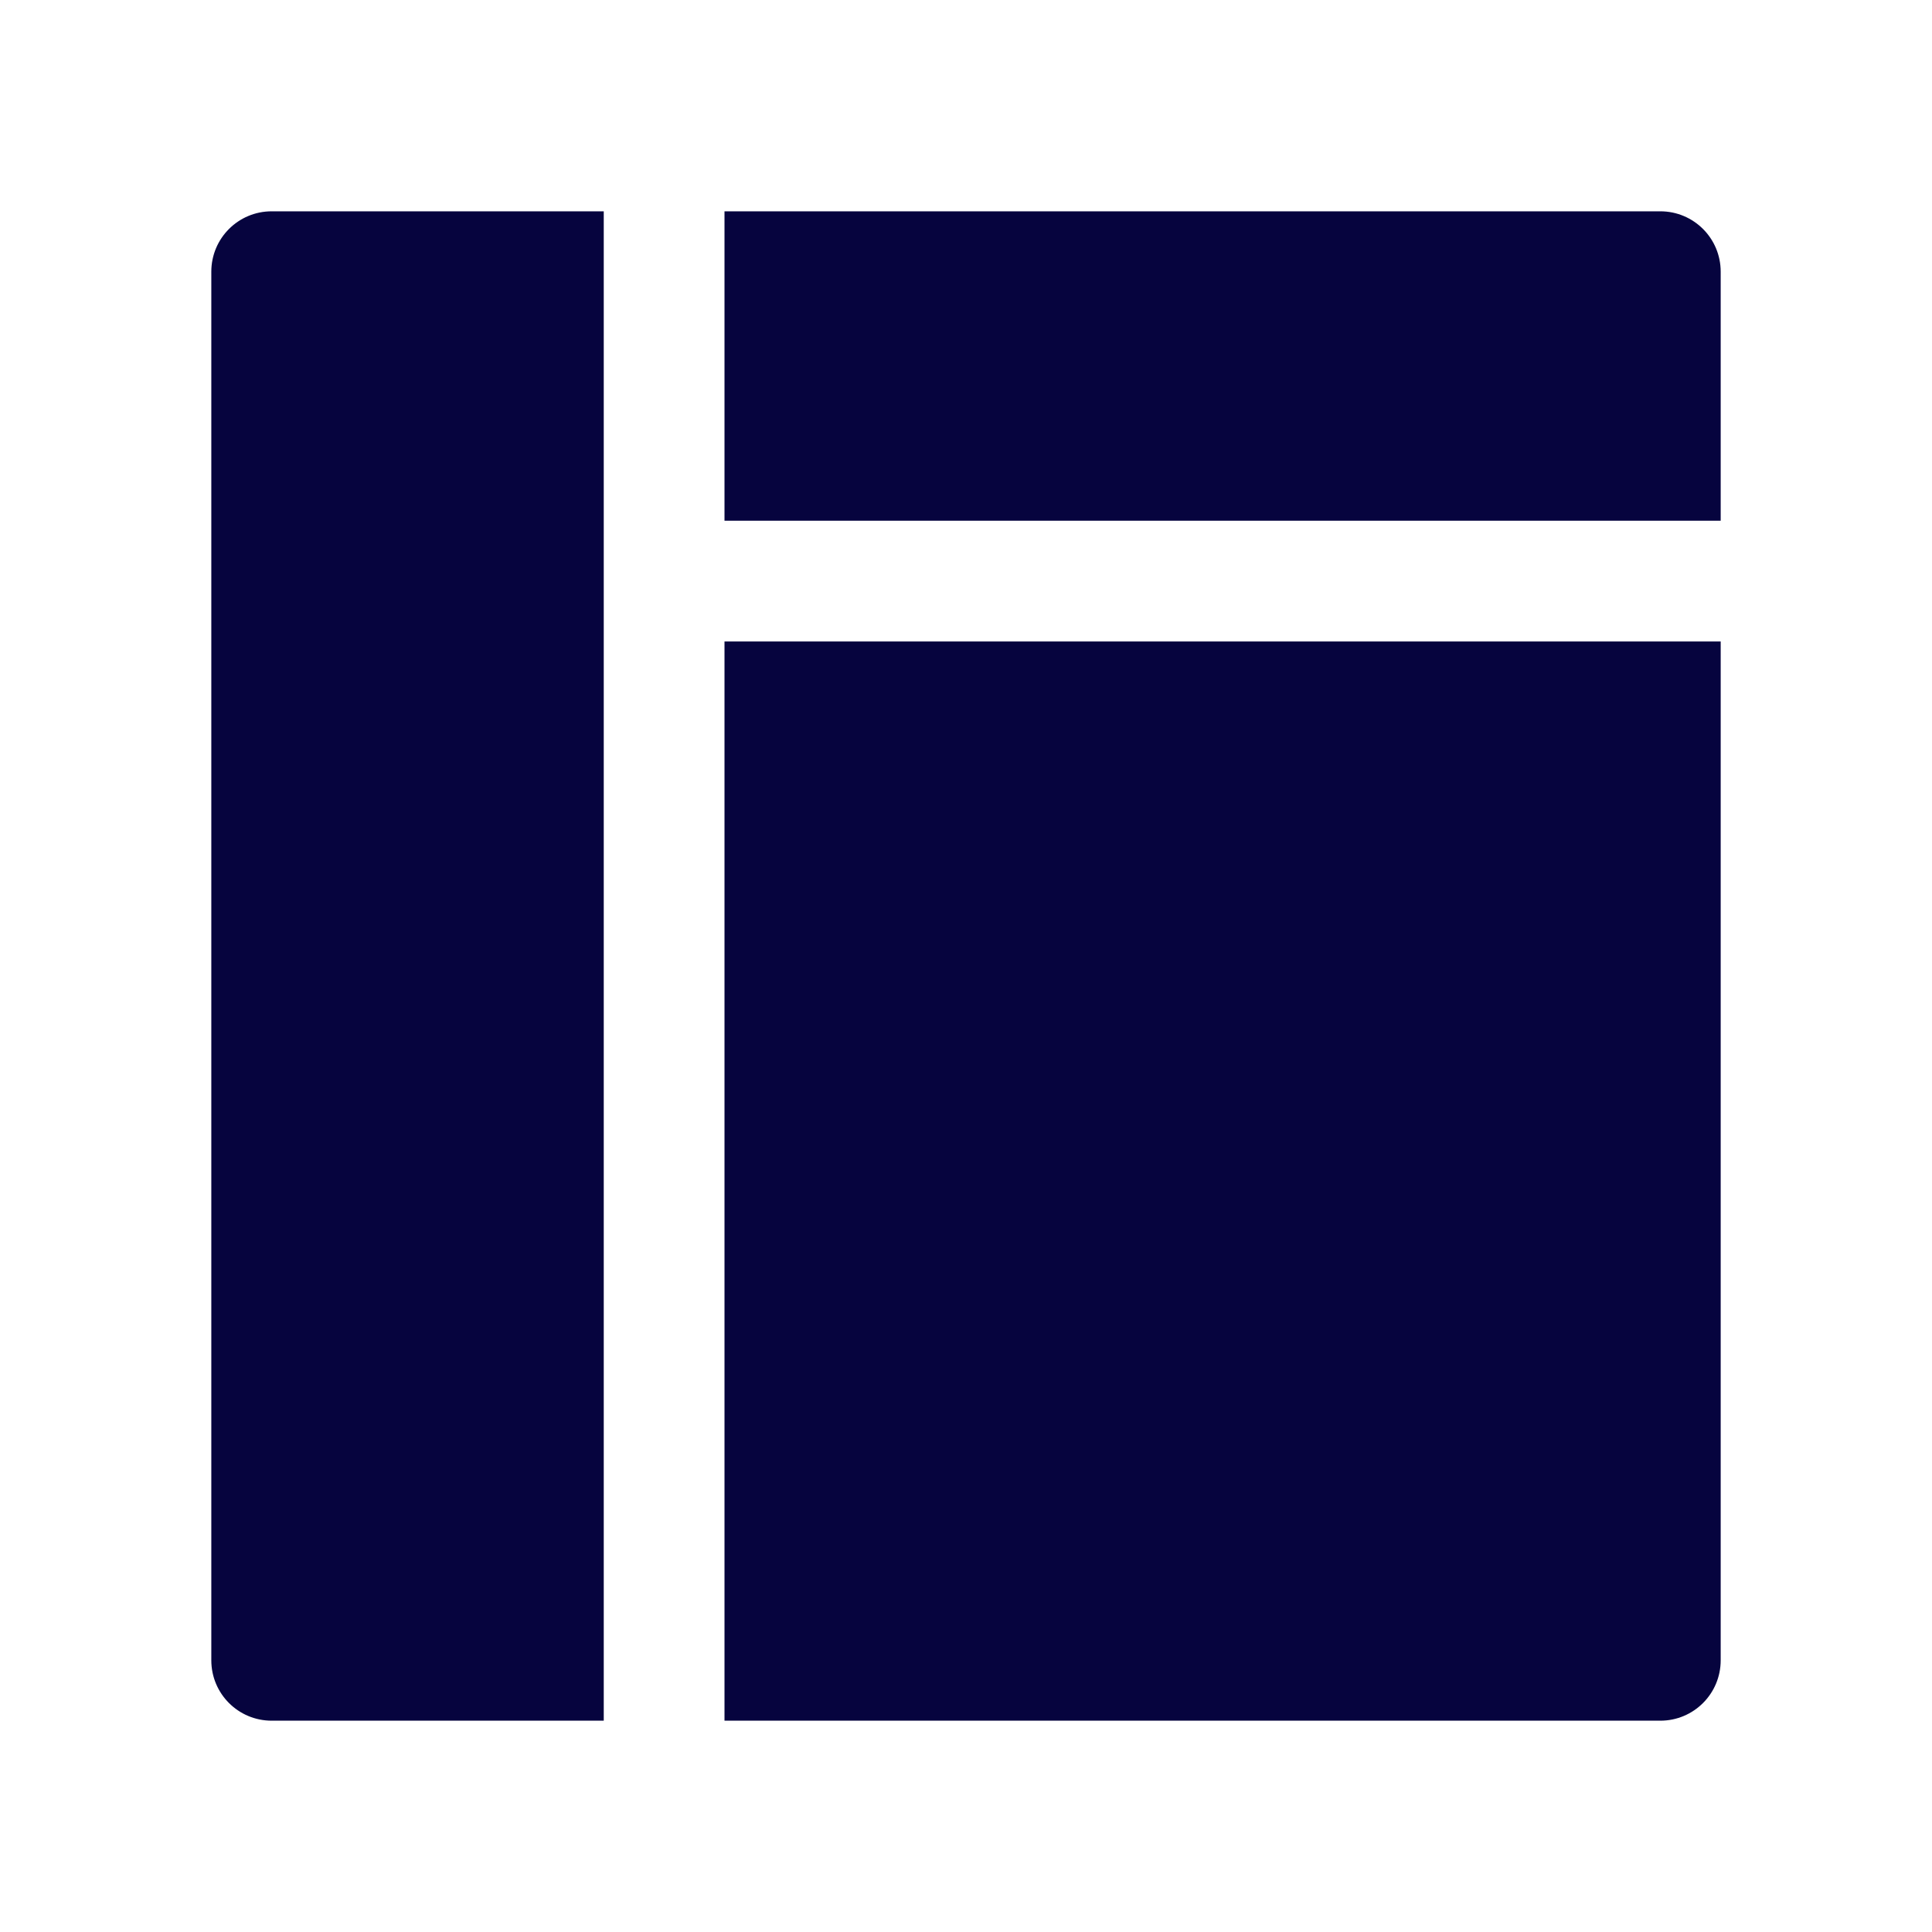
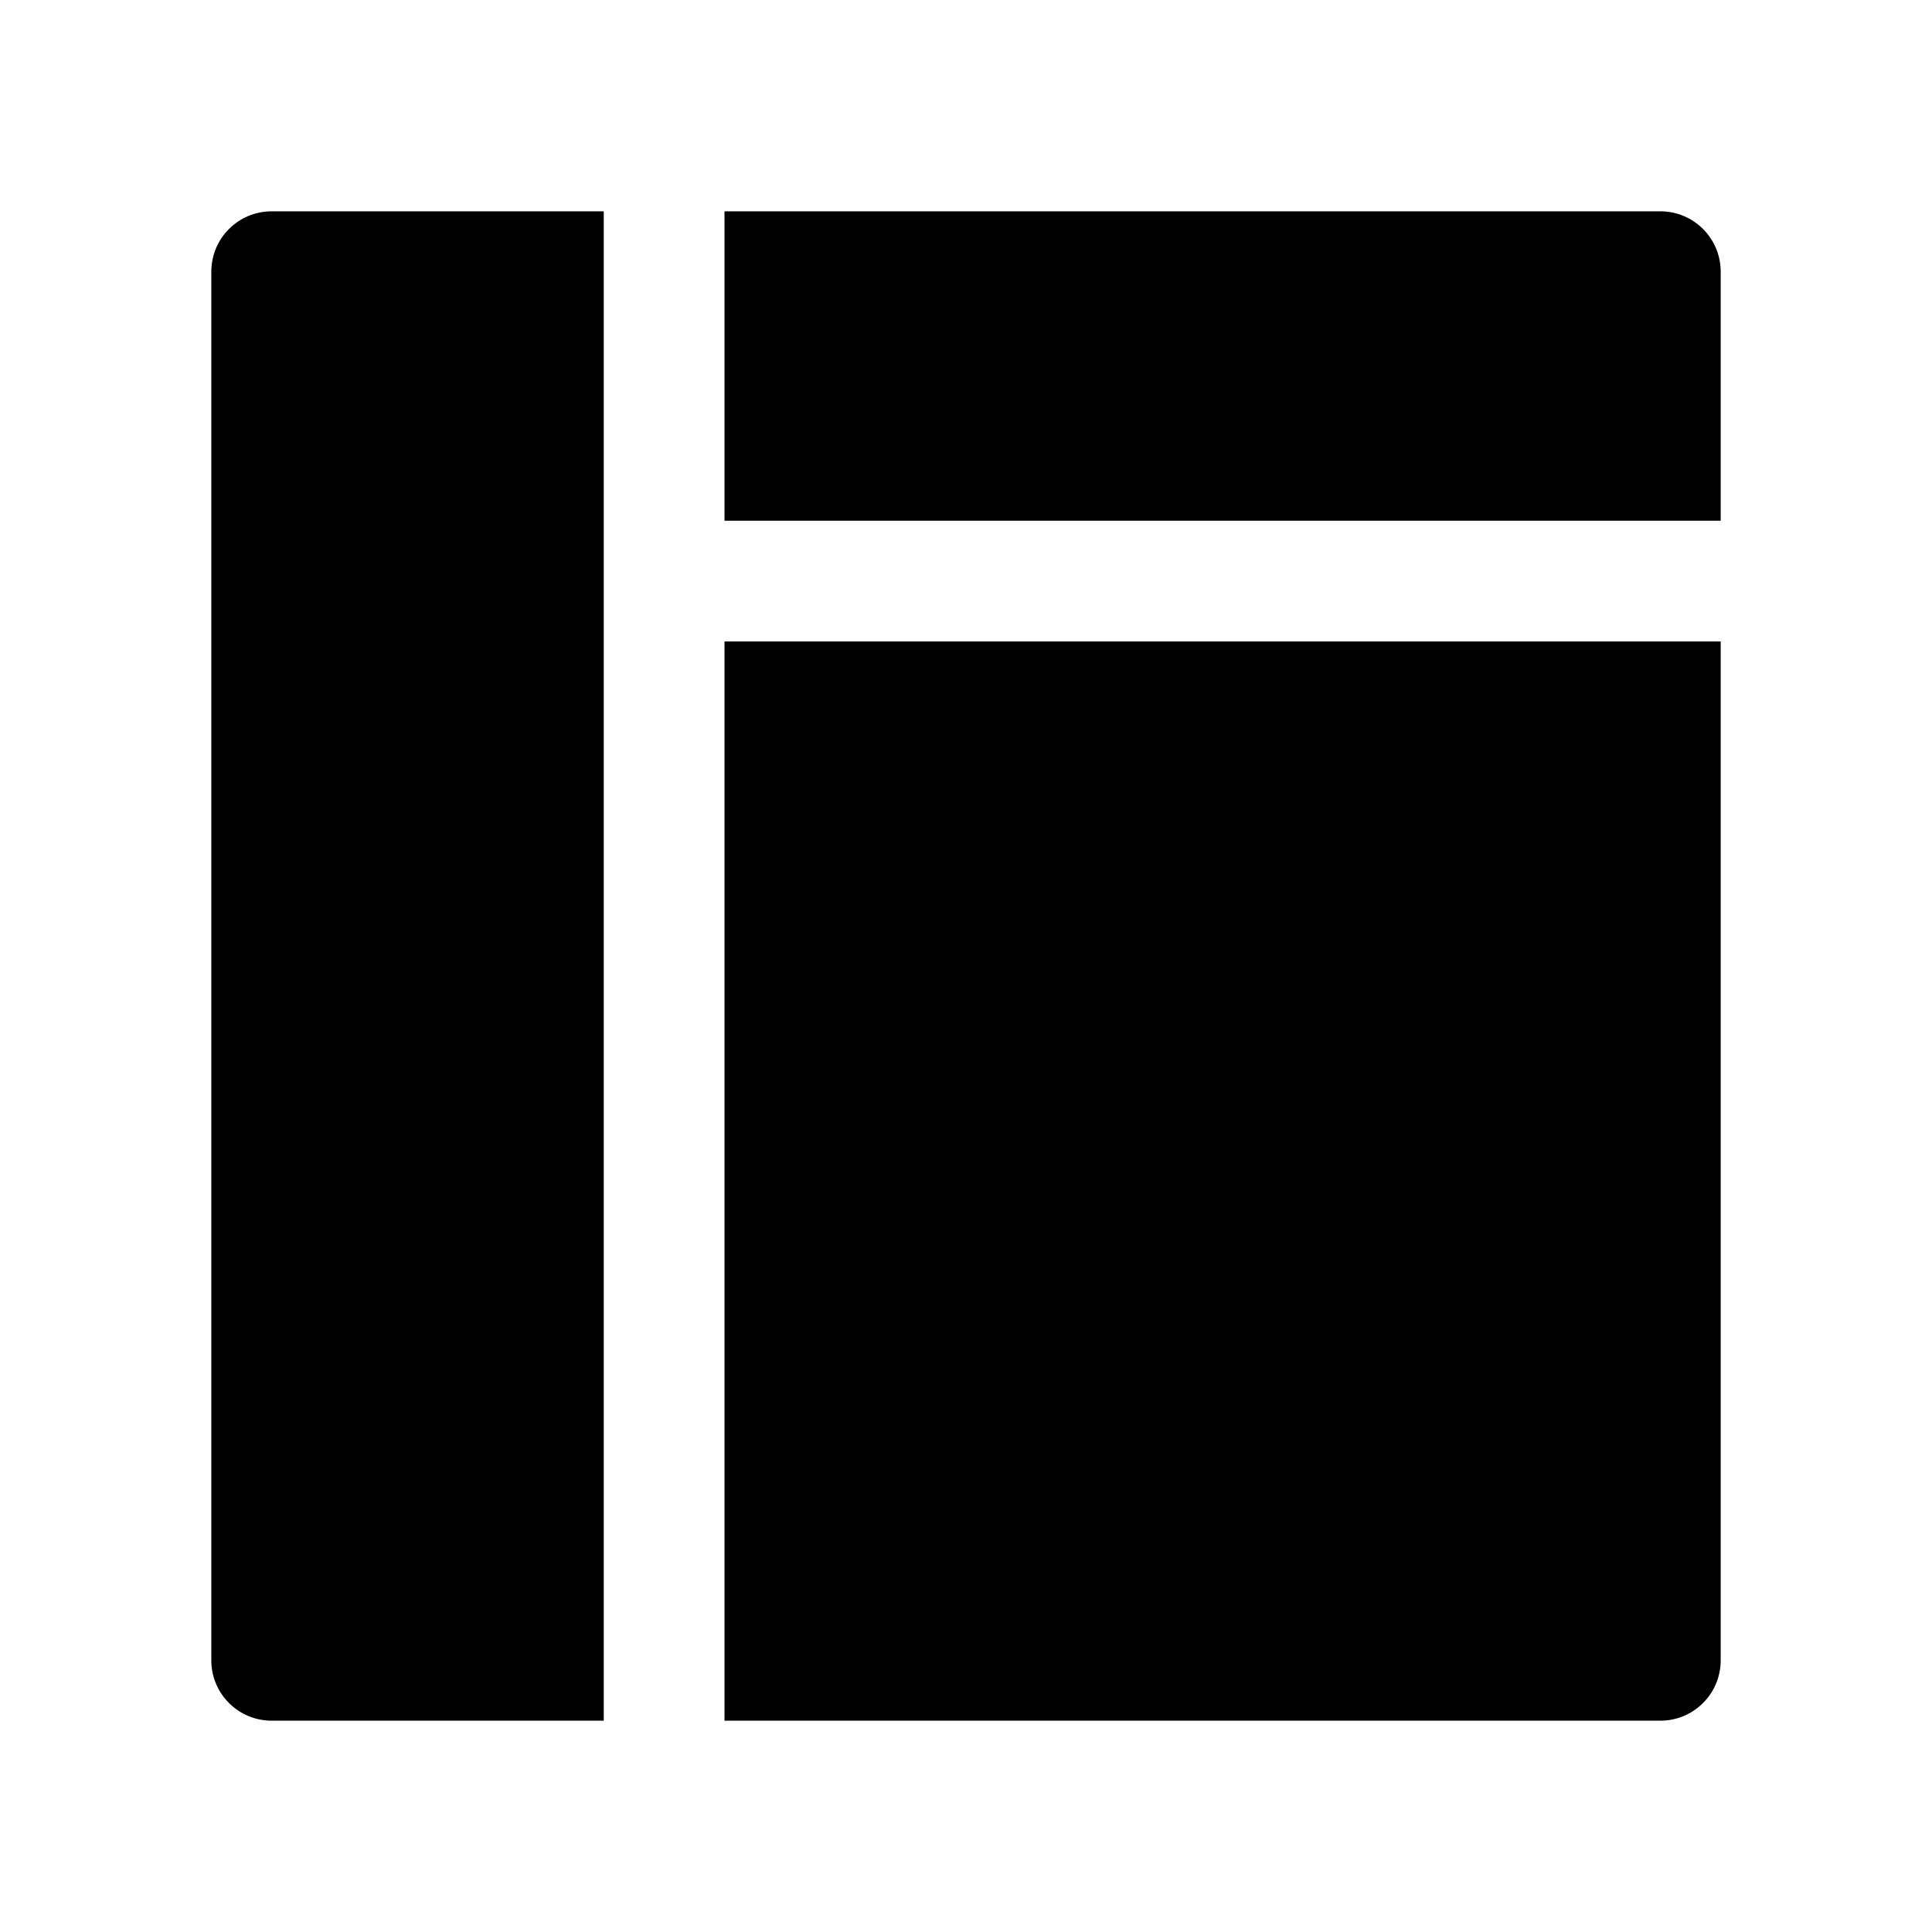
- <svg xmlns="http://www.w3.org/2000/svg" width="32" height="32" viewBox="0 0 32 32" fill="none">
-   <path d="M12 28.5H27.5C28.053 28.5 28.5 28.053 28.5 27.5V10.625H12V28.5ZM27.5 3.5H12V8.625H28.5V4.5C28.5 3.947 28.053 3.5 27.5 3.5ZM3.5 4.5V27.5C3.5 28.053 3.947 28.5 4.5 28.5H10V3.5H4.5C3.947 3.5 3.5 3.947 3.5 4.5Z" fill="#06043E" />
+ <svg xmlns="http://www.w3.org/2000/svg" width="32" height="32" viewBox="0 0 32 32">
+   <path d="M12 28.5H27.5C28.053 28.5 28.5 28.053 28.5 27.5V10.625H12V28.5ZM27.5 3.5H12V8.625H28.5V4.5C28.5 3.947 28.053 3.5 27.5 3.5ZM3.5 4.5V27.5C3.5 28.053 3.947 28.5 4.5 28.5H10V3.5H4.5C3.947 3.5 3.5 3.947 3.5 4.5Z" />
</svg>
